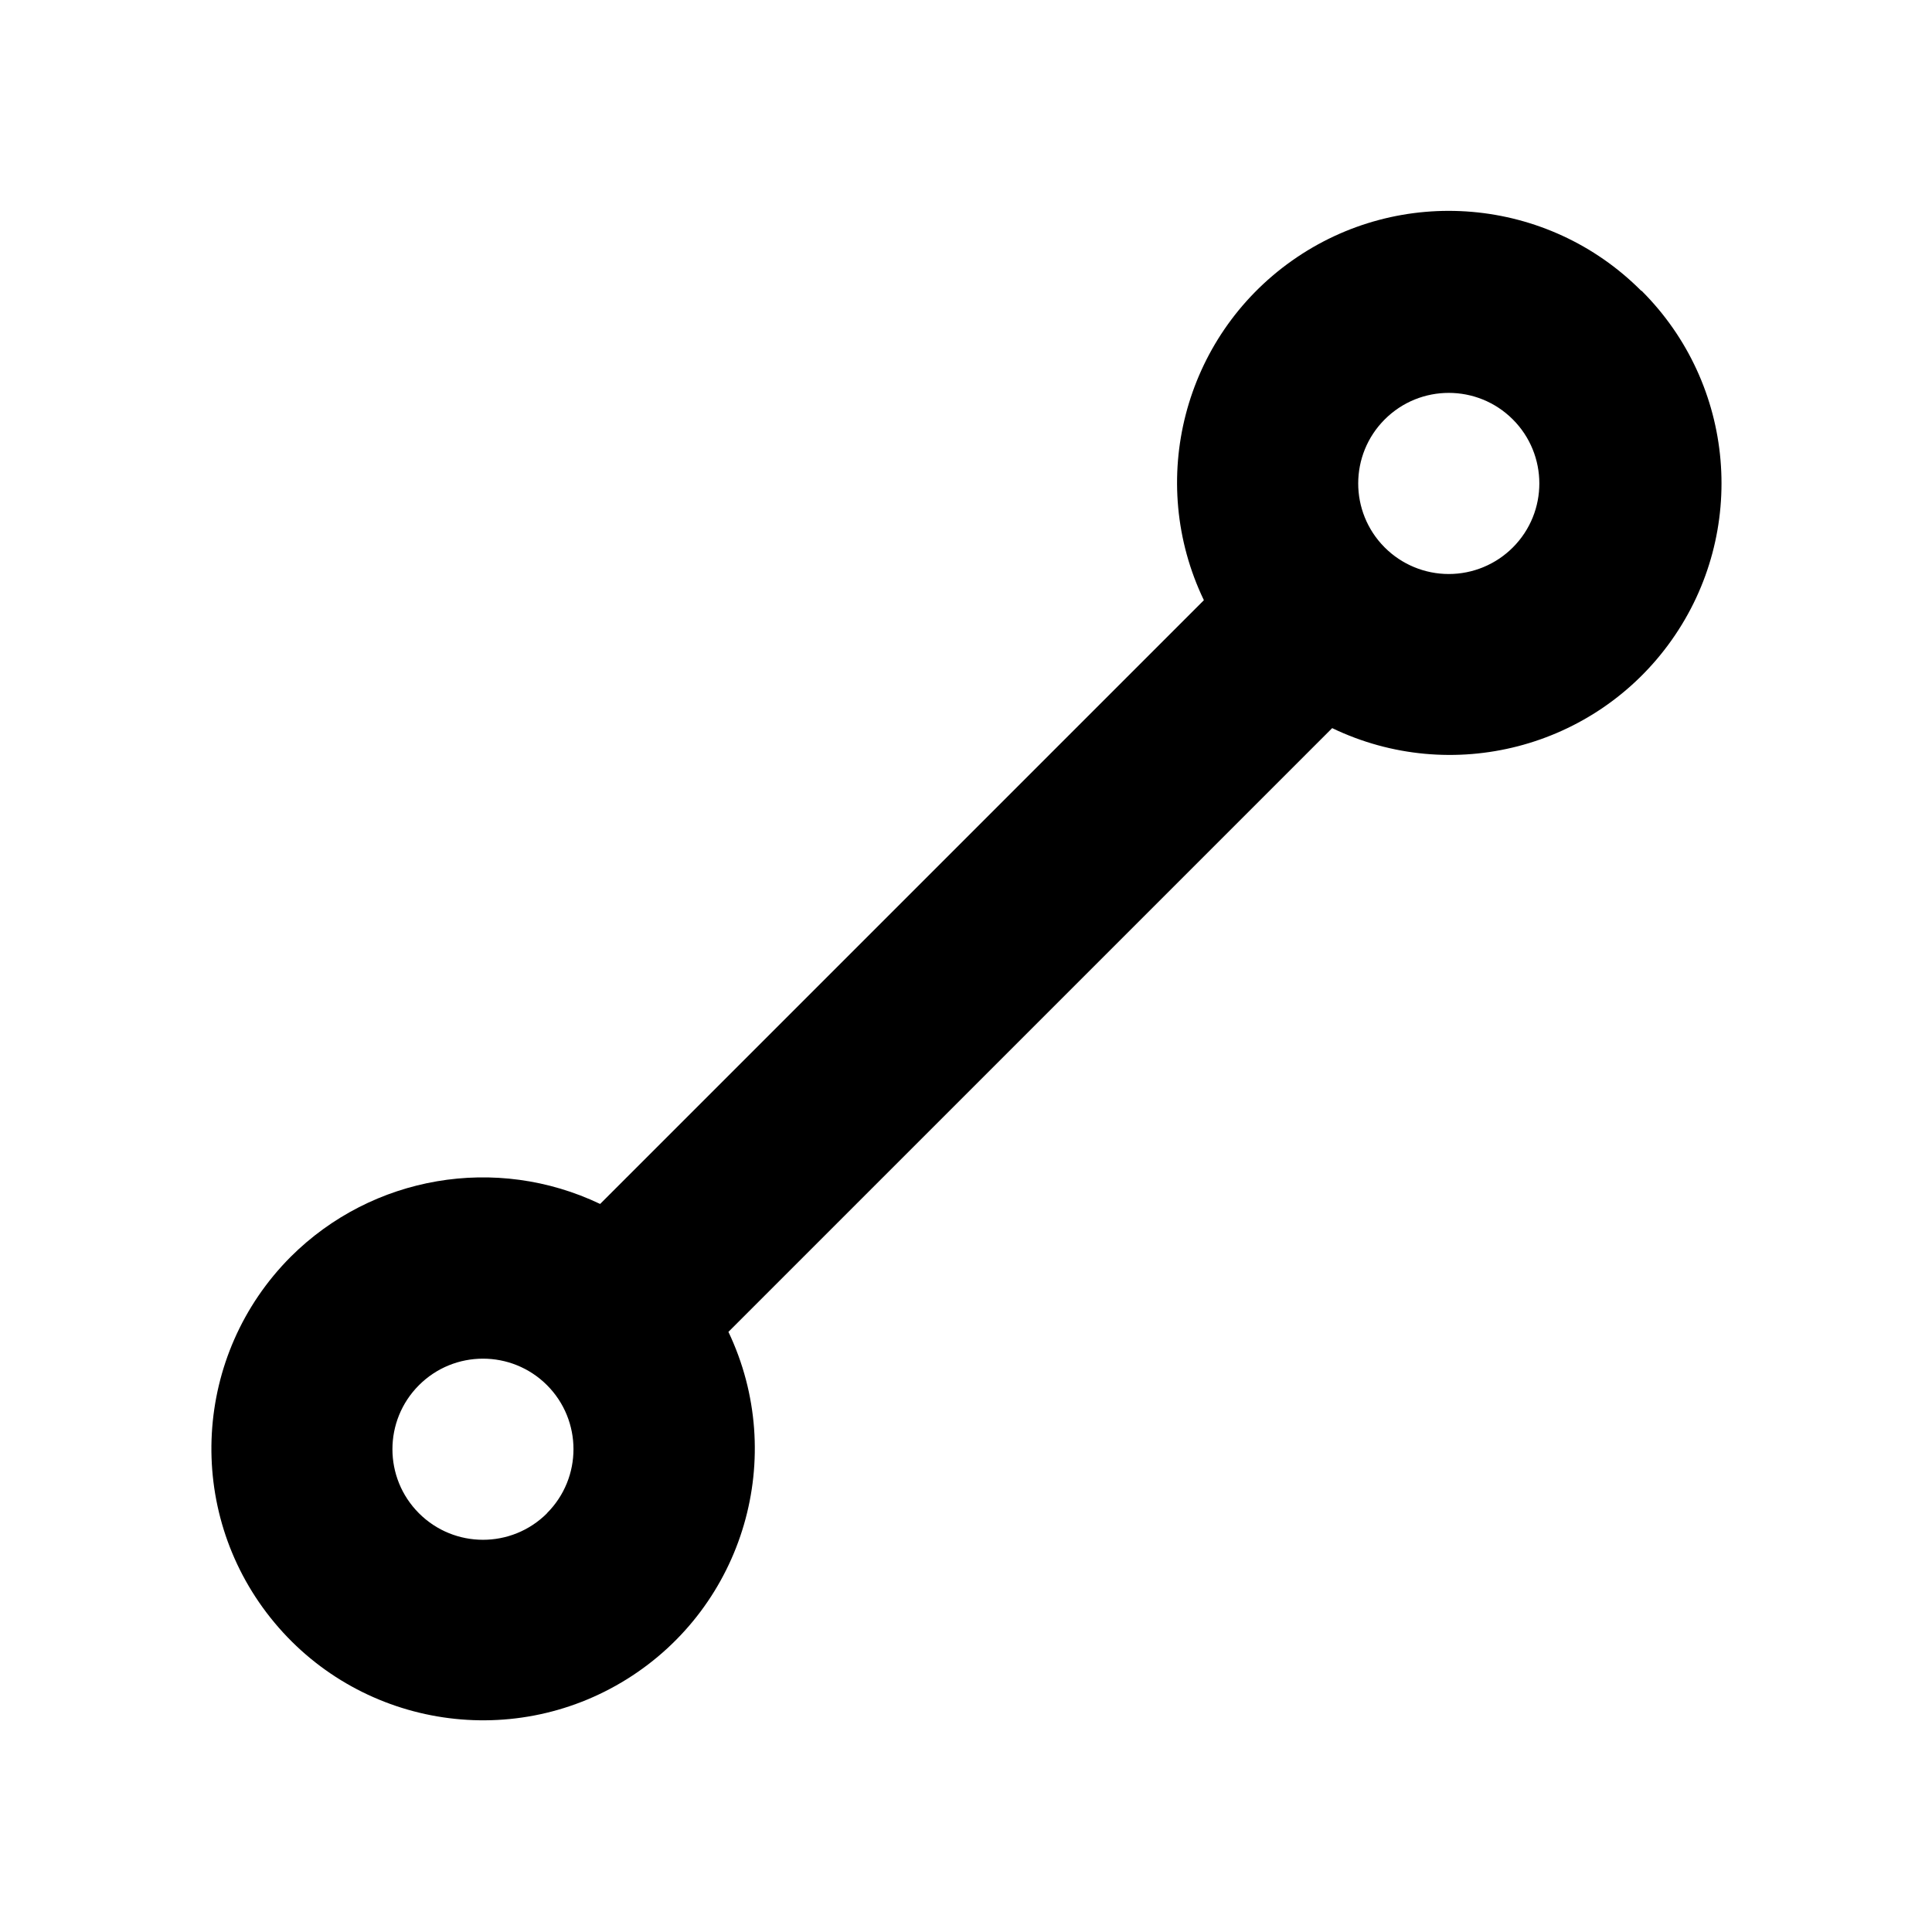
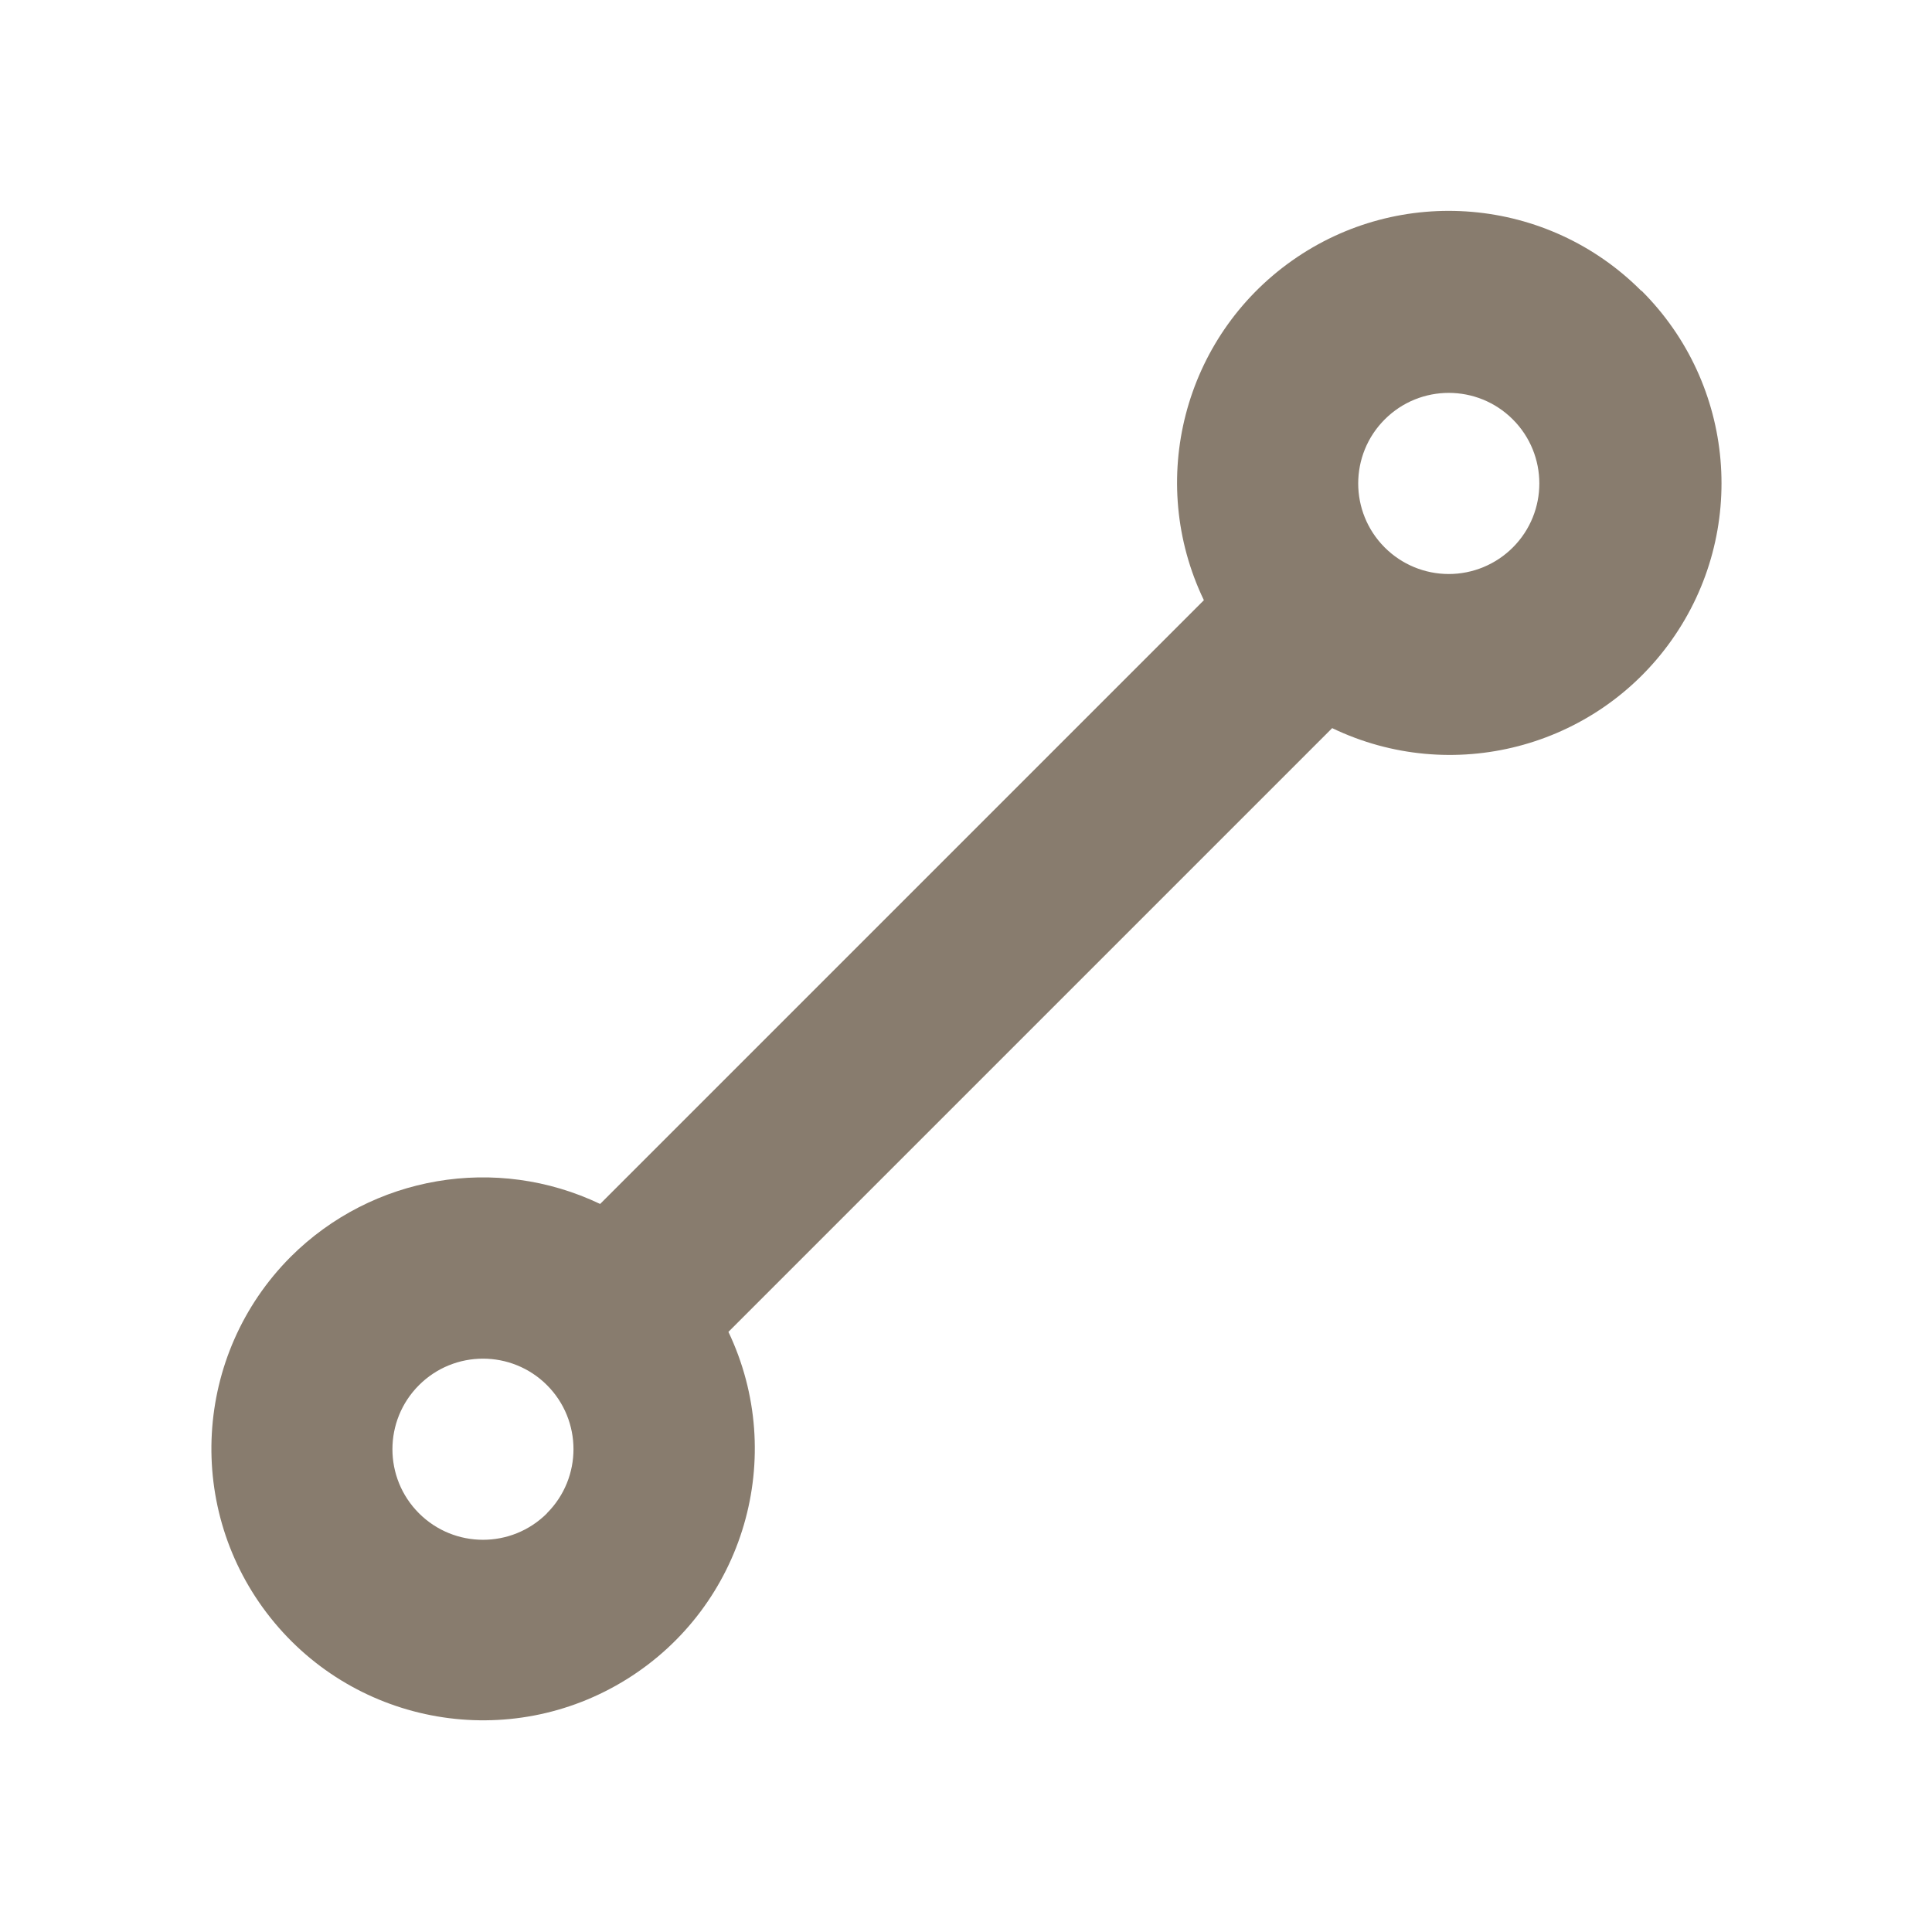
- <svg xmlns="http://www.w3.org/2000/svg" width="32" height="32" fill="#000000" viewBox="0 0 256 256">
+ <svg xmlns="http://www.w3.org/2000/svg" width="32" height="32" fill="#887C6E" viewBox="0 0 256 256">
  <path d="M217.47,38.53a36,36,0,0,0-57.95,41l-80,80a36.07,36.07,0,0,0-41,7h0a36,36,0,1,0,58,9.95l80-80a36,36,0,0,0,41-57.95Zm-145,162a12,12,0,1,1,0-17A12,12,0,0,1,72.48,200.5Zm128-128a12,12,0,0,1-17,0h0a12,12,0,1,1,17,0Z" />
</svg>
